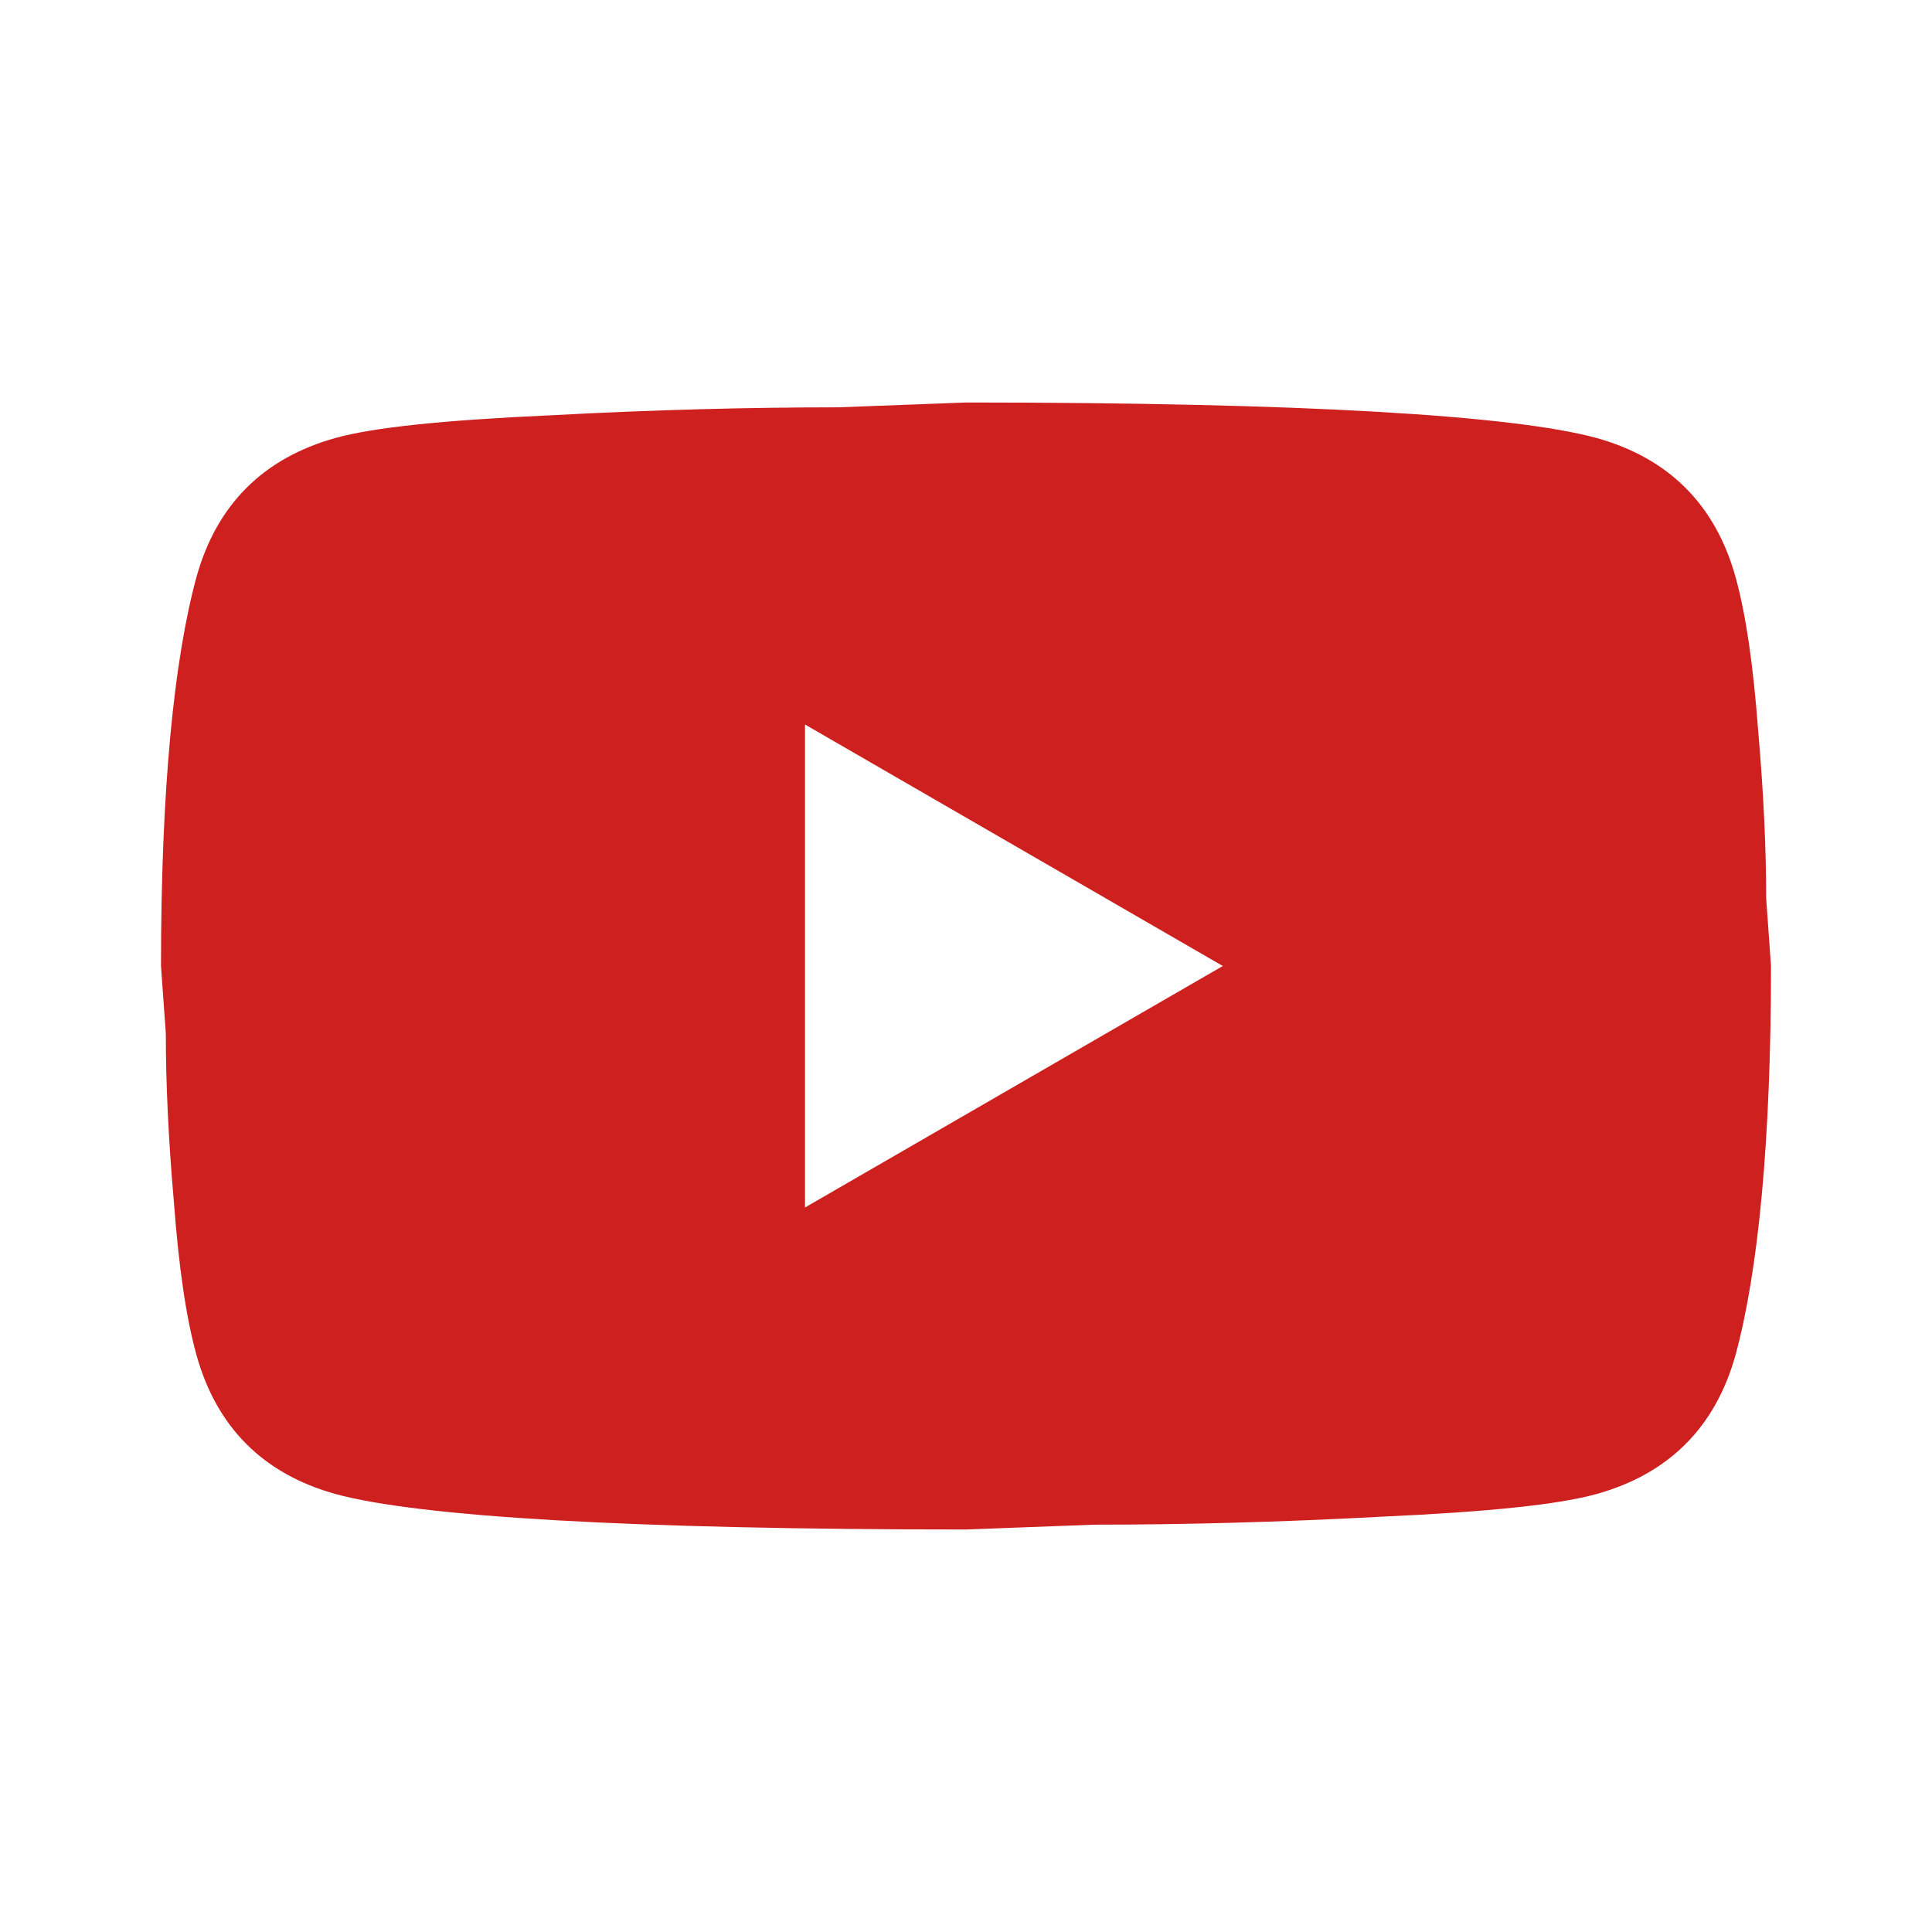
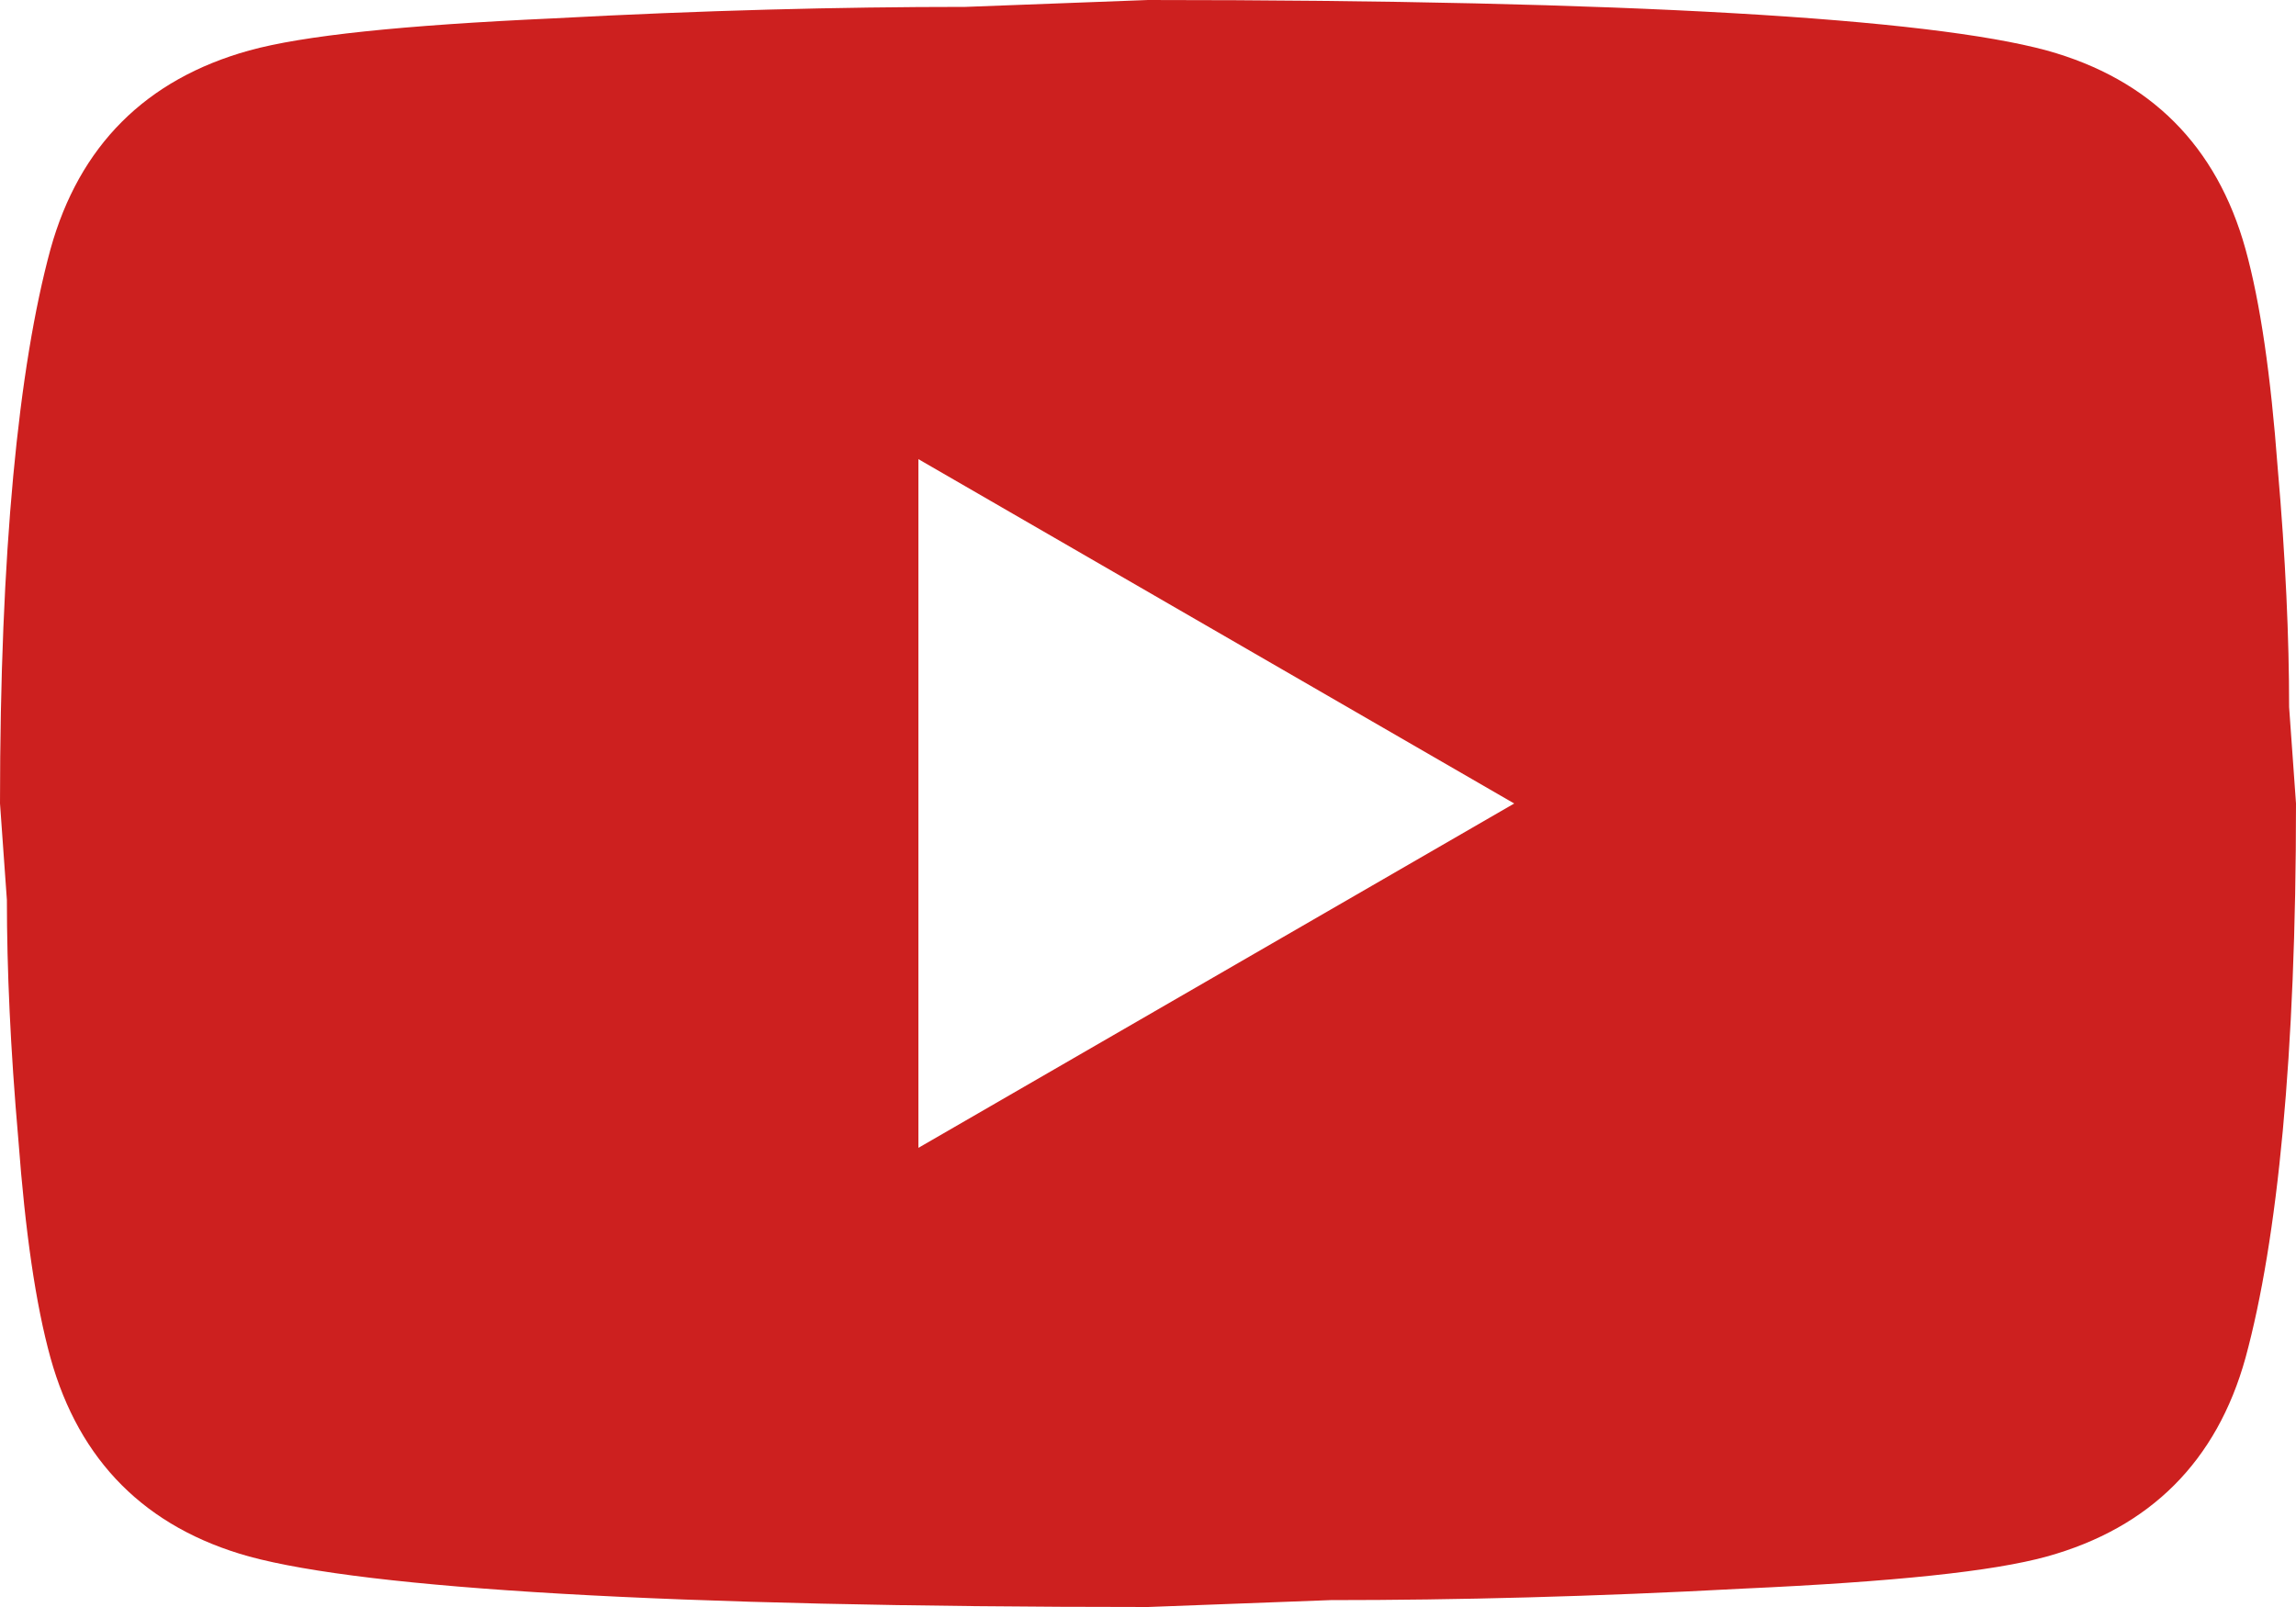
- <svg xmlns="http://www.w3.org/2000/svg" aria-hidden="true" focusable="false" width="1em" height="1em" style="-ms-transform: rotate(360deg); -webkit-transform: rotate(360deg); transform: rotate(360deg);" preserveAspectRatio="xMidYMid meet" viewBox="0 0 24 24">
-   <path d="M10 15l5.19-3L10 9v6m11.56-7.83c.13.47.22 1.1.28 1.9c.07.8.1 1.49.1 2.09L22 12c0 2.19-.16 3.8-.44 4.83c-.25.9-.83 1.48-1.73 1.73c-.47.13-1.33.22-2.65.28c-1.3.07-2.49.1-3.59.1L12 19c-4.19 0-6.8-.16-7.83-.44c-.9-.25-1.48-.83-1.73-1.73c-.13-.47-.22-1.1-.28-1.9c-.07-.8-.1-1.49-.1-2.09L2 12c0-2.19.16-3.8.44-4.83c.25-.9.83-1.48 1.73-1.73c.47-.13 1.33-.22 2.65-.28c1.3-.07 2.49-.1 3.59-.1L12 5c4.19 0 6.8.16 7.83.44c.9.25 1.48.83 1.73 1.73z" fill="#cd201f" />
+ <svg xmlns="http://www.w3.org/2000/svg" viewBox="349.185 148.964 20 14">
+   <rect x="354.105" y="150.876" width="10.186" height="9.033" style="fill: rgb(255, 255, 255);" />
+   <path d="M 357.185 158.964 L 362.375 155.964 L 357.185 152.964 L 357.185 158.964 M 368.745 151.134 C 368.875 151.604 368.965 152.234 369.025 153.034 C 369.095 153.834 369.125 154.524 369.125 155.124 L 369.185 155.964 C 369.185 158.154 369.025 159.764 368.745 160.794 C 368.495 161.694 367.915 162.274 367.015 162.524 C 366.545 162.654 365.685 162.744 364.365 162.804 C 363.065 162.874 361.875 162.904 360.775 162.904 L 359.185 162.964 C 354.995 162.964 352.385 162.804 351.355 162.524 C 350.455 162.274 349.875 161.694 349.625 160.794 C 349.495 160.324 349.405 159.694 349.345 158.894 C 349.275 158.094 349.245 157.404 349.245 156.804 L 349.185 155.964 C 349.185 153.774 349.345 152.164 349.625 151.134 C 349.875 150.234 350.455 149.654 351.355 149.404 C 351.825 149.274 352.685 149.184 354.005 149.124 C 355.305 149.054 356.495 149.024 357.595 149.024 L 359.185 148.964 C 363.375 148.964 365.985 149.124 367.015 149.404 C 367.915 149.654 368.495 150.234 368.745 151.134 Z" fill="#cd201f" />
</svg>
